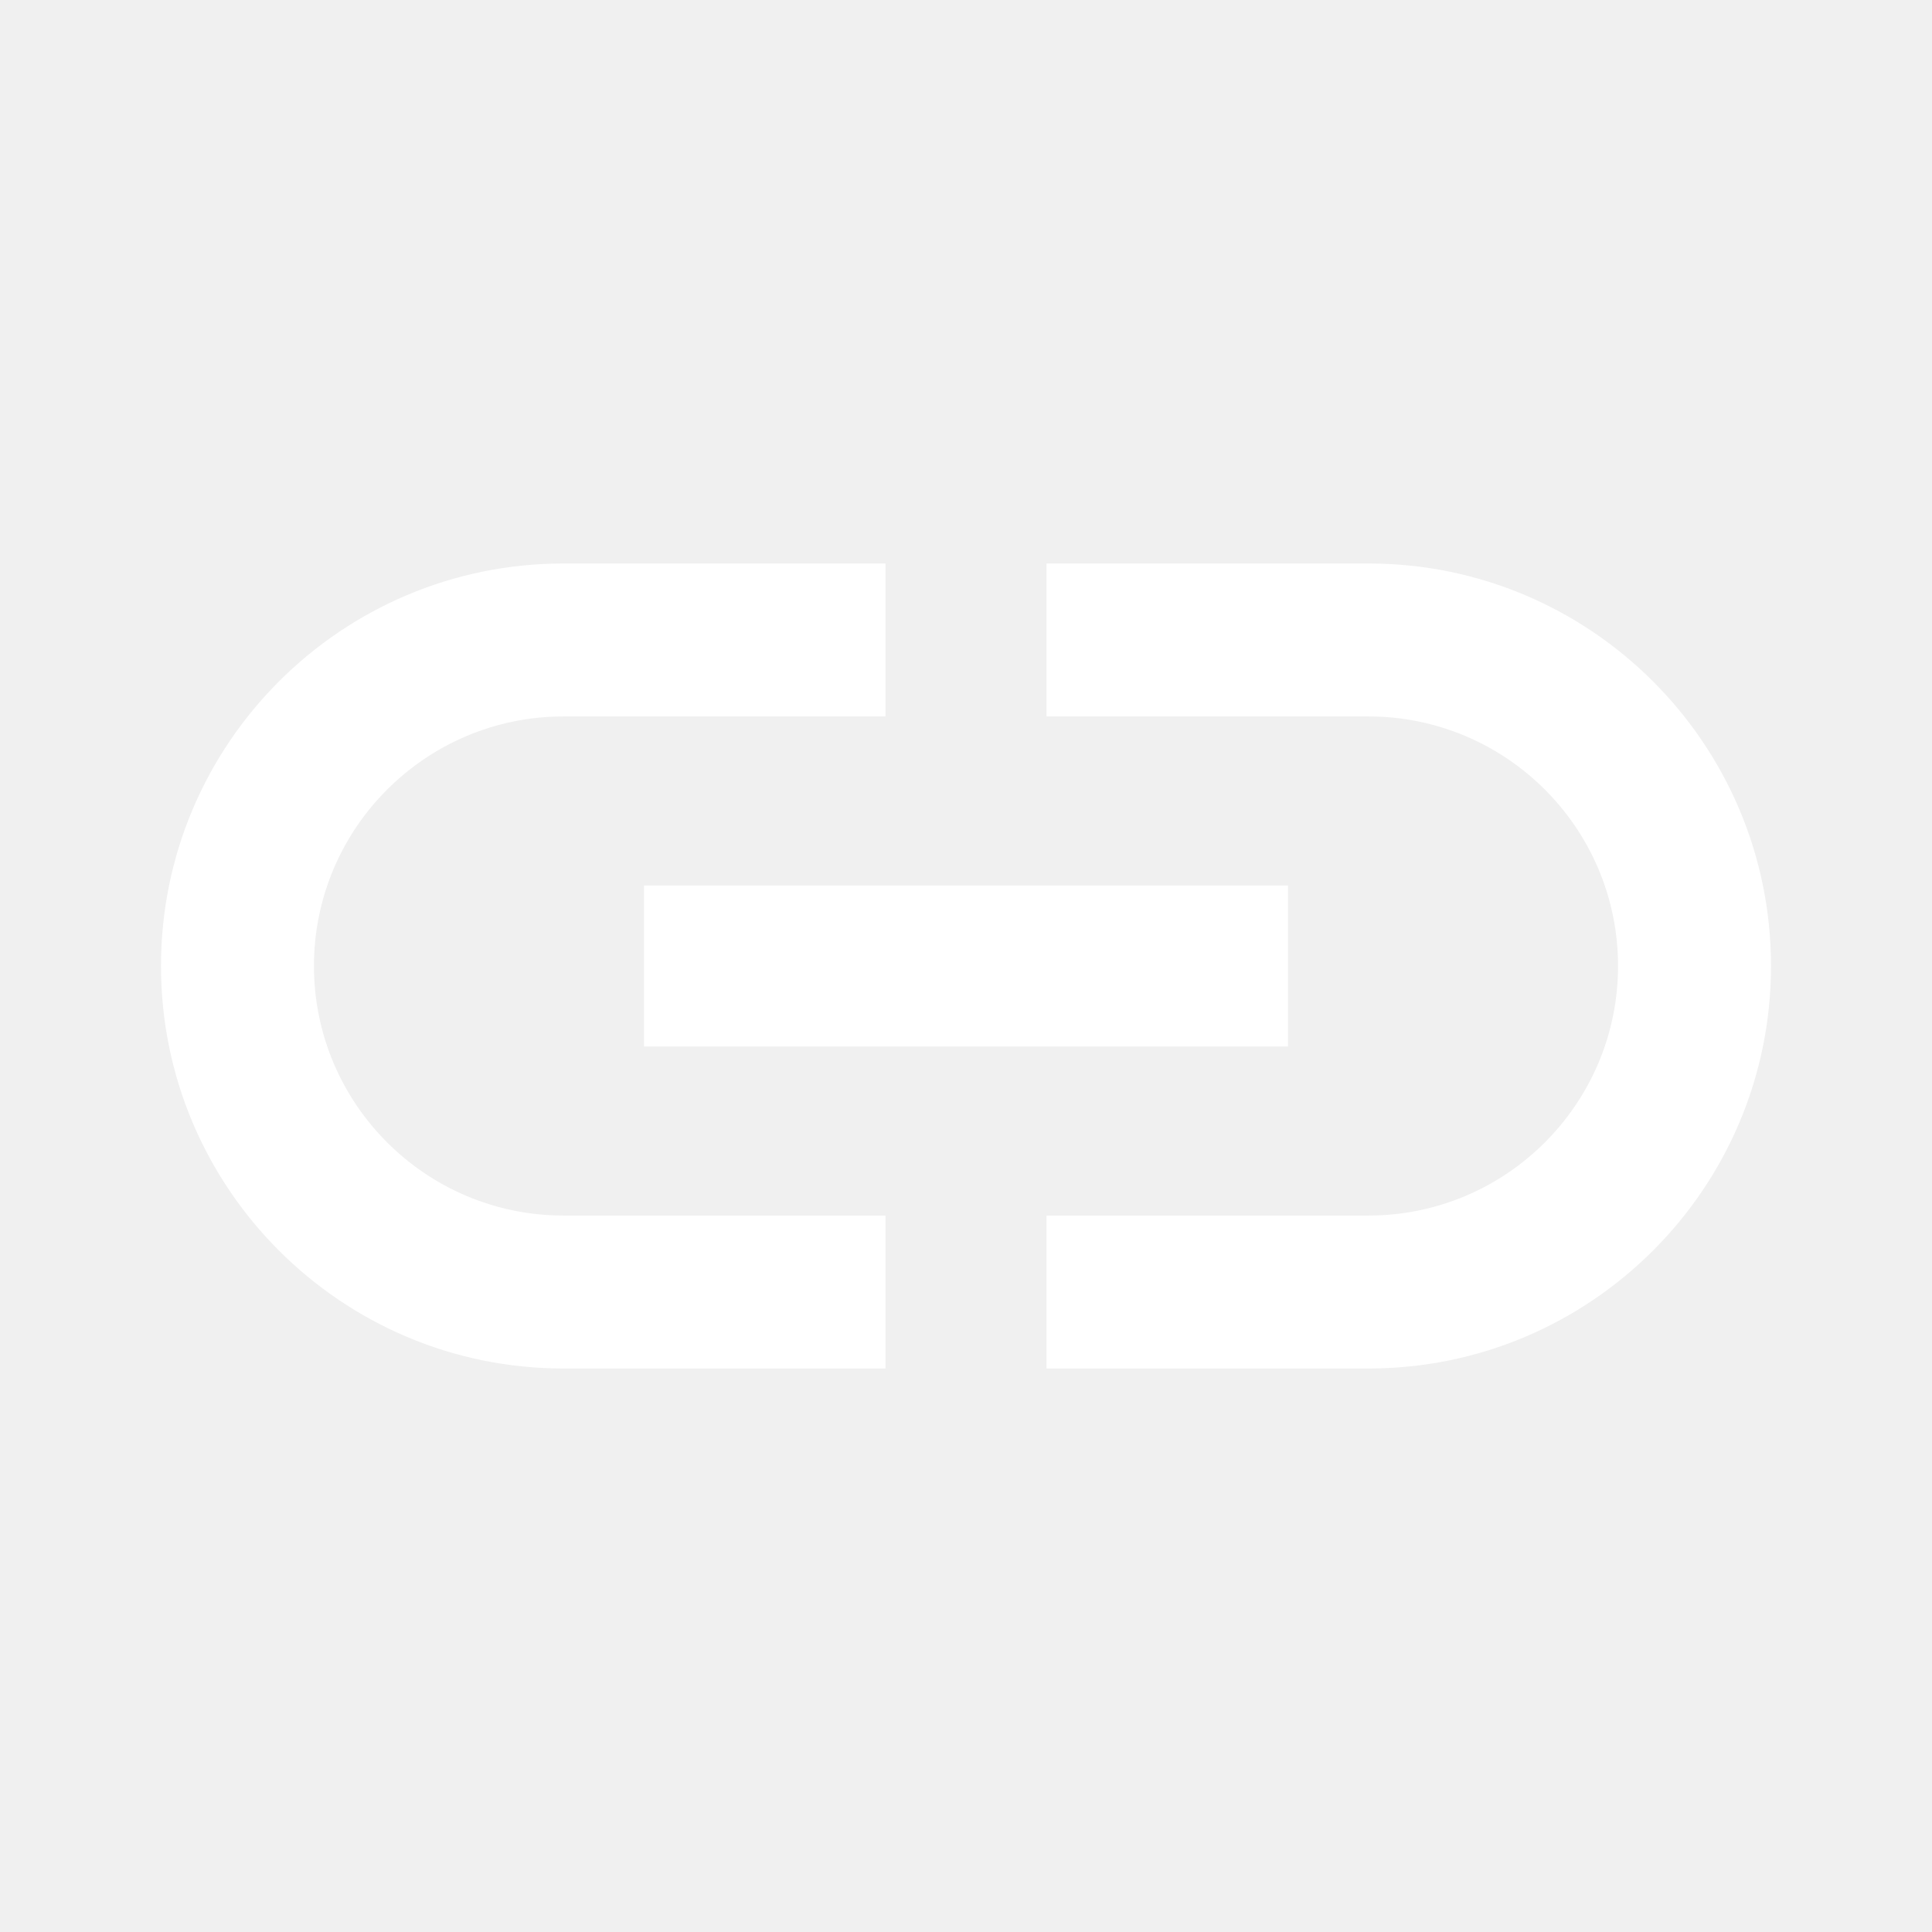
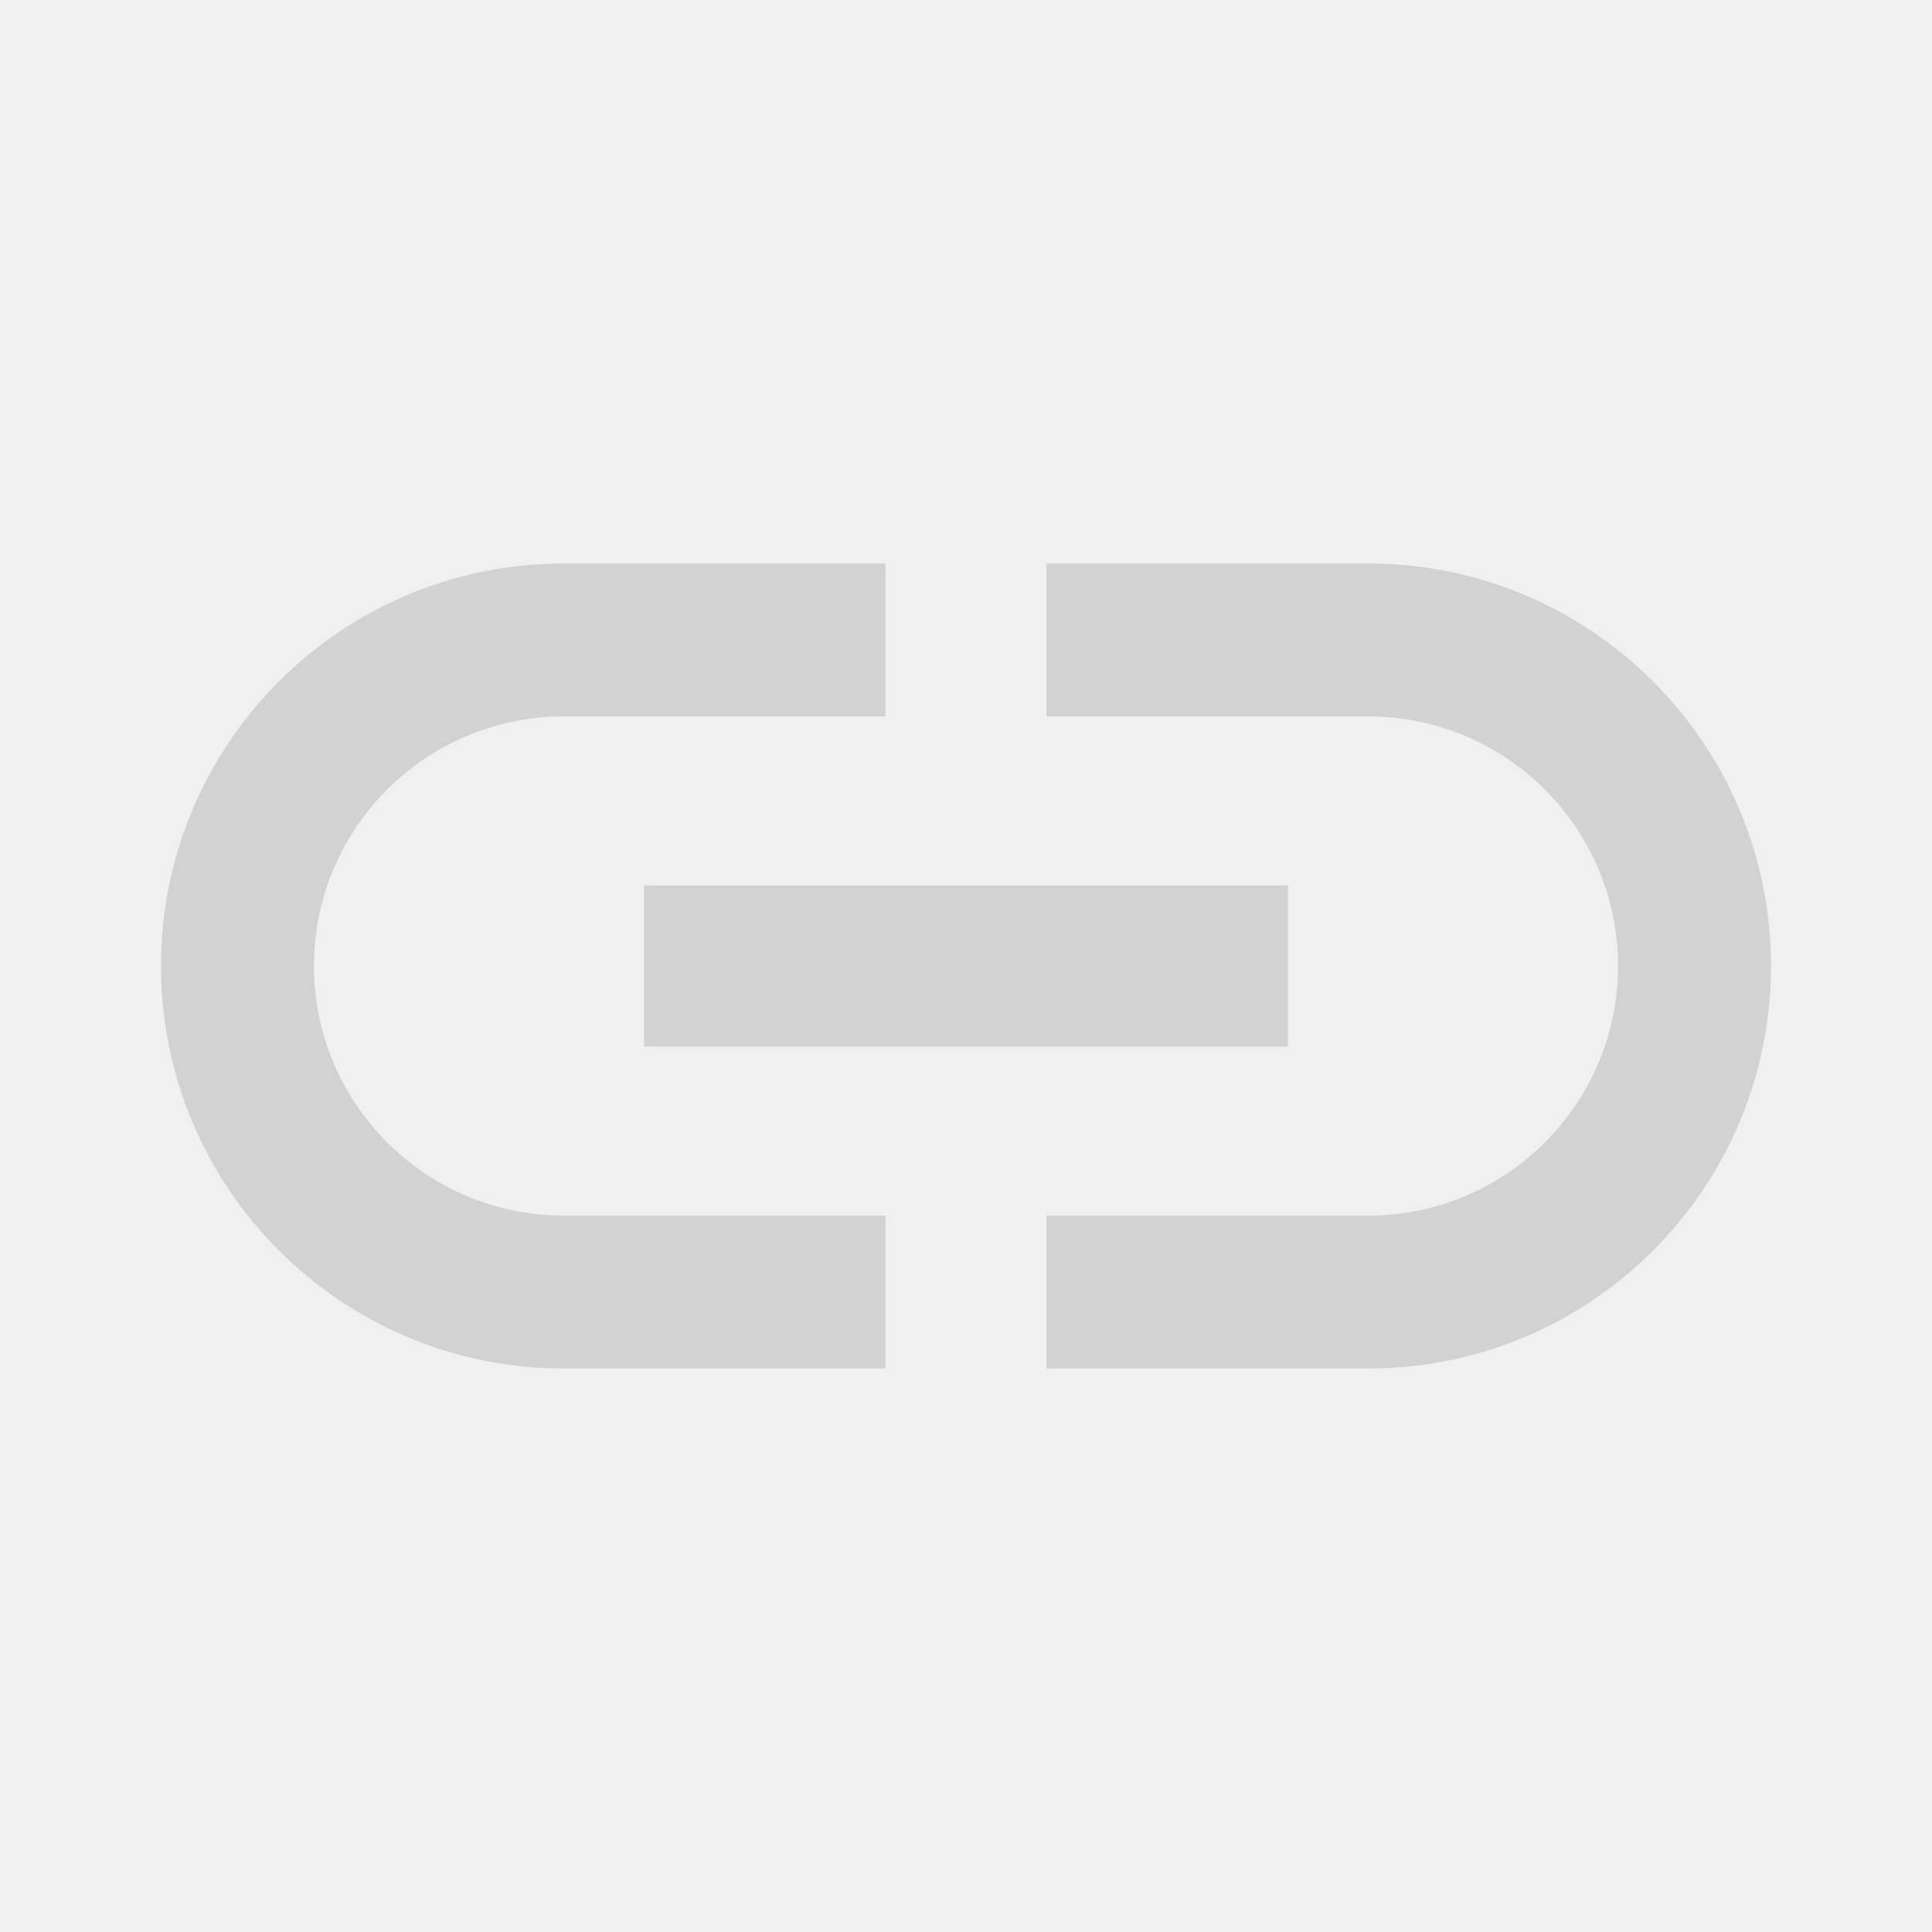
<svg xmlns="http://www.w3.org/2000/svg" width="24" height="24" viewBox="0 0 24 24">
  <path d="M0 0h24v24H0z" fill="none" />
-   <path fill="white" d="M3.9 12c0-1.71 1.39-3.1 3.1-3.1h4V7H7c-2.76 0-5 2.24-5 5s2.24 5 5 5h4v-1.9H7c-1.71 0-3.1-1.39-3.1-3.1zM8 13h8v-2H8v2zm9-6h-4v1.9h4c1.71 0 3.1 1.39 3.1 3.1s-1.39 3.1-3.1 3.1h-4V17h4c2.76 0 5-2.24 5-5s-2.24-5-5-5z" />
+   <path fill="#d2d2d2" d="M3.9 12c0-1.71 1.39-3.1 3.1-3.1h4V7H7c-2.76 0-5 2.24-5 5s2.24 5 5 5h4v-1.9H7c-1.71 0-3.1-1.39-3.1-3.1zM8 13h8v-2H8v2zm9-6h-4v1.9h4c1.71 0 3.1 1.39 3.1 3.1s-1.39 3.1-3.1 3.1h-4V17h4c2.76 0 5-2.24 5-5s-2.24-5-5-5z" />
</svg>
